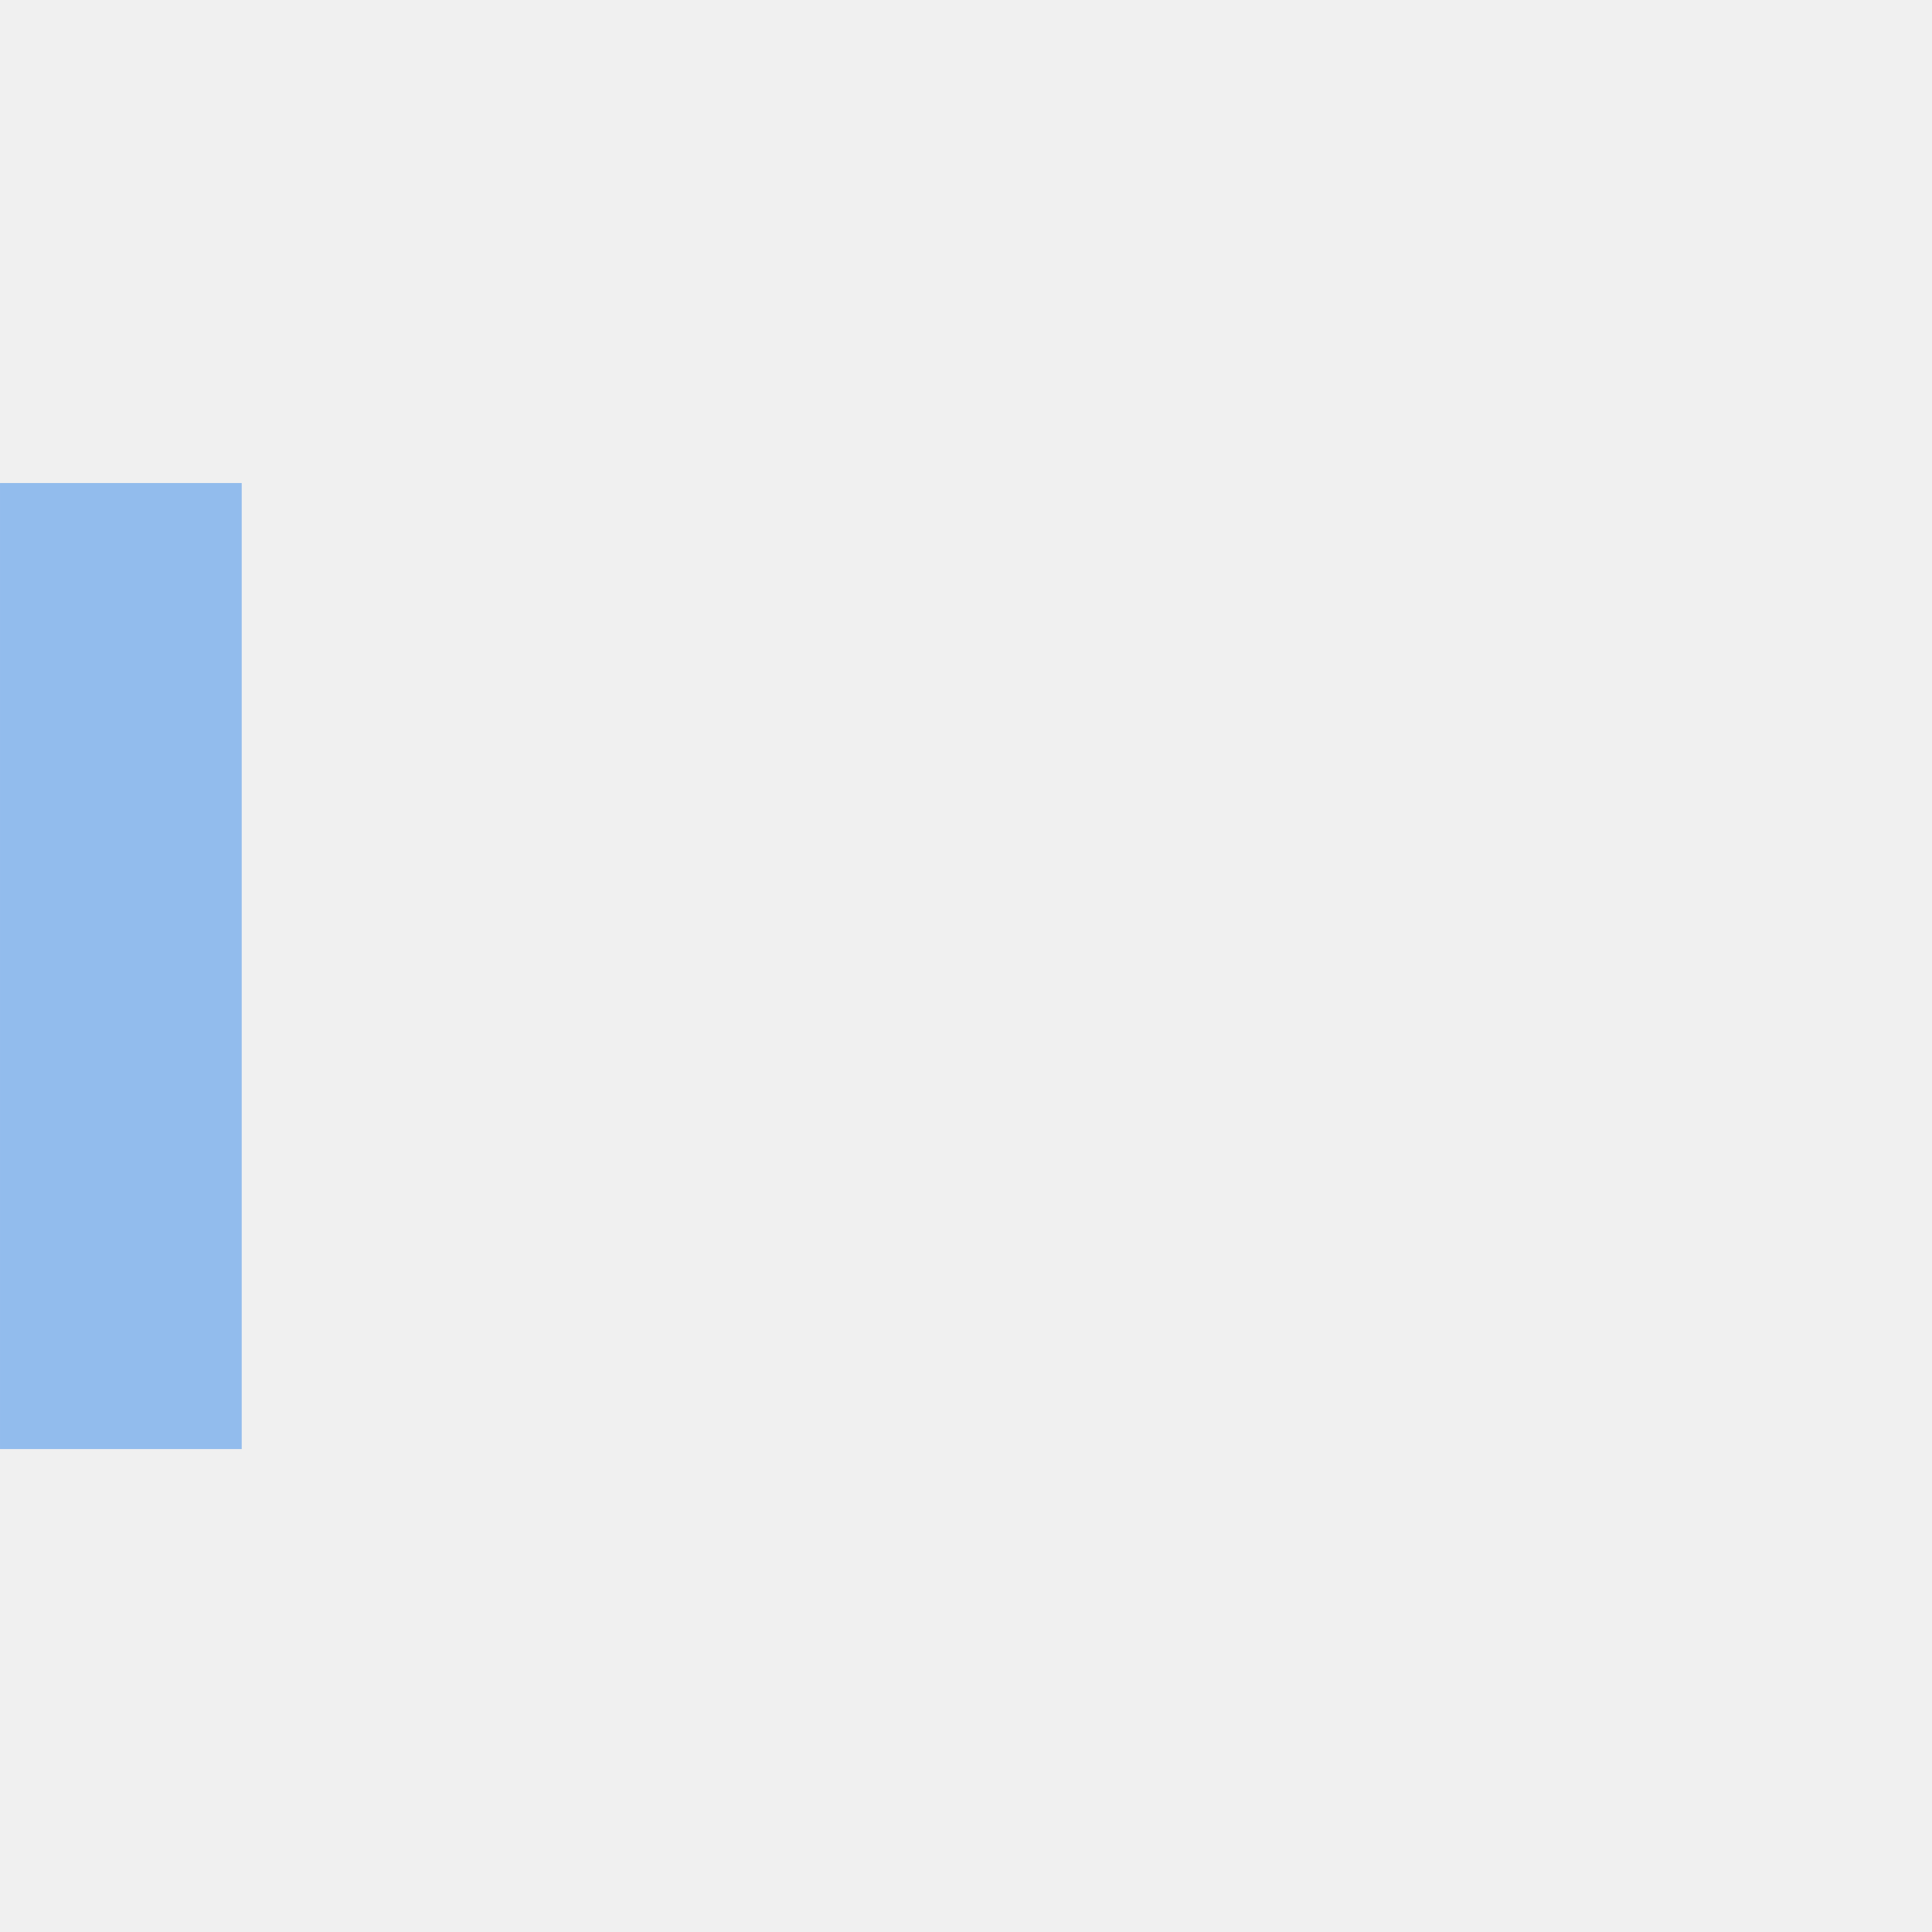
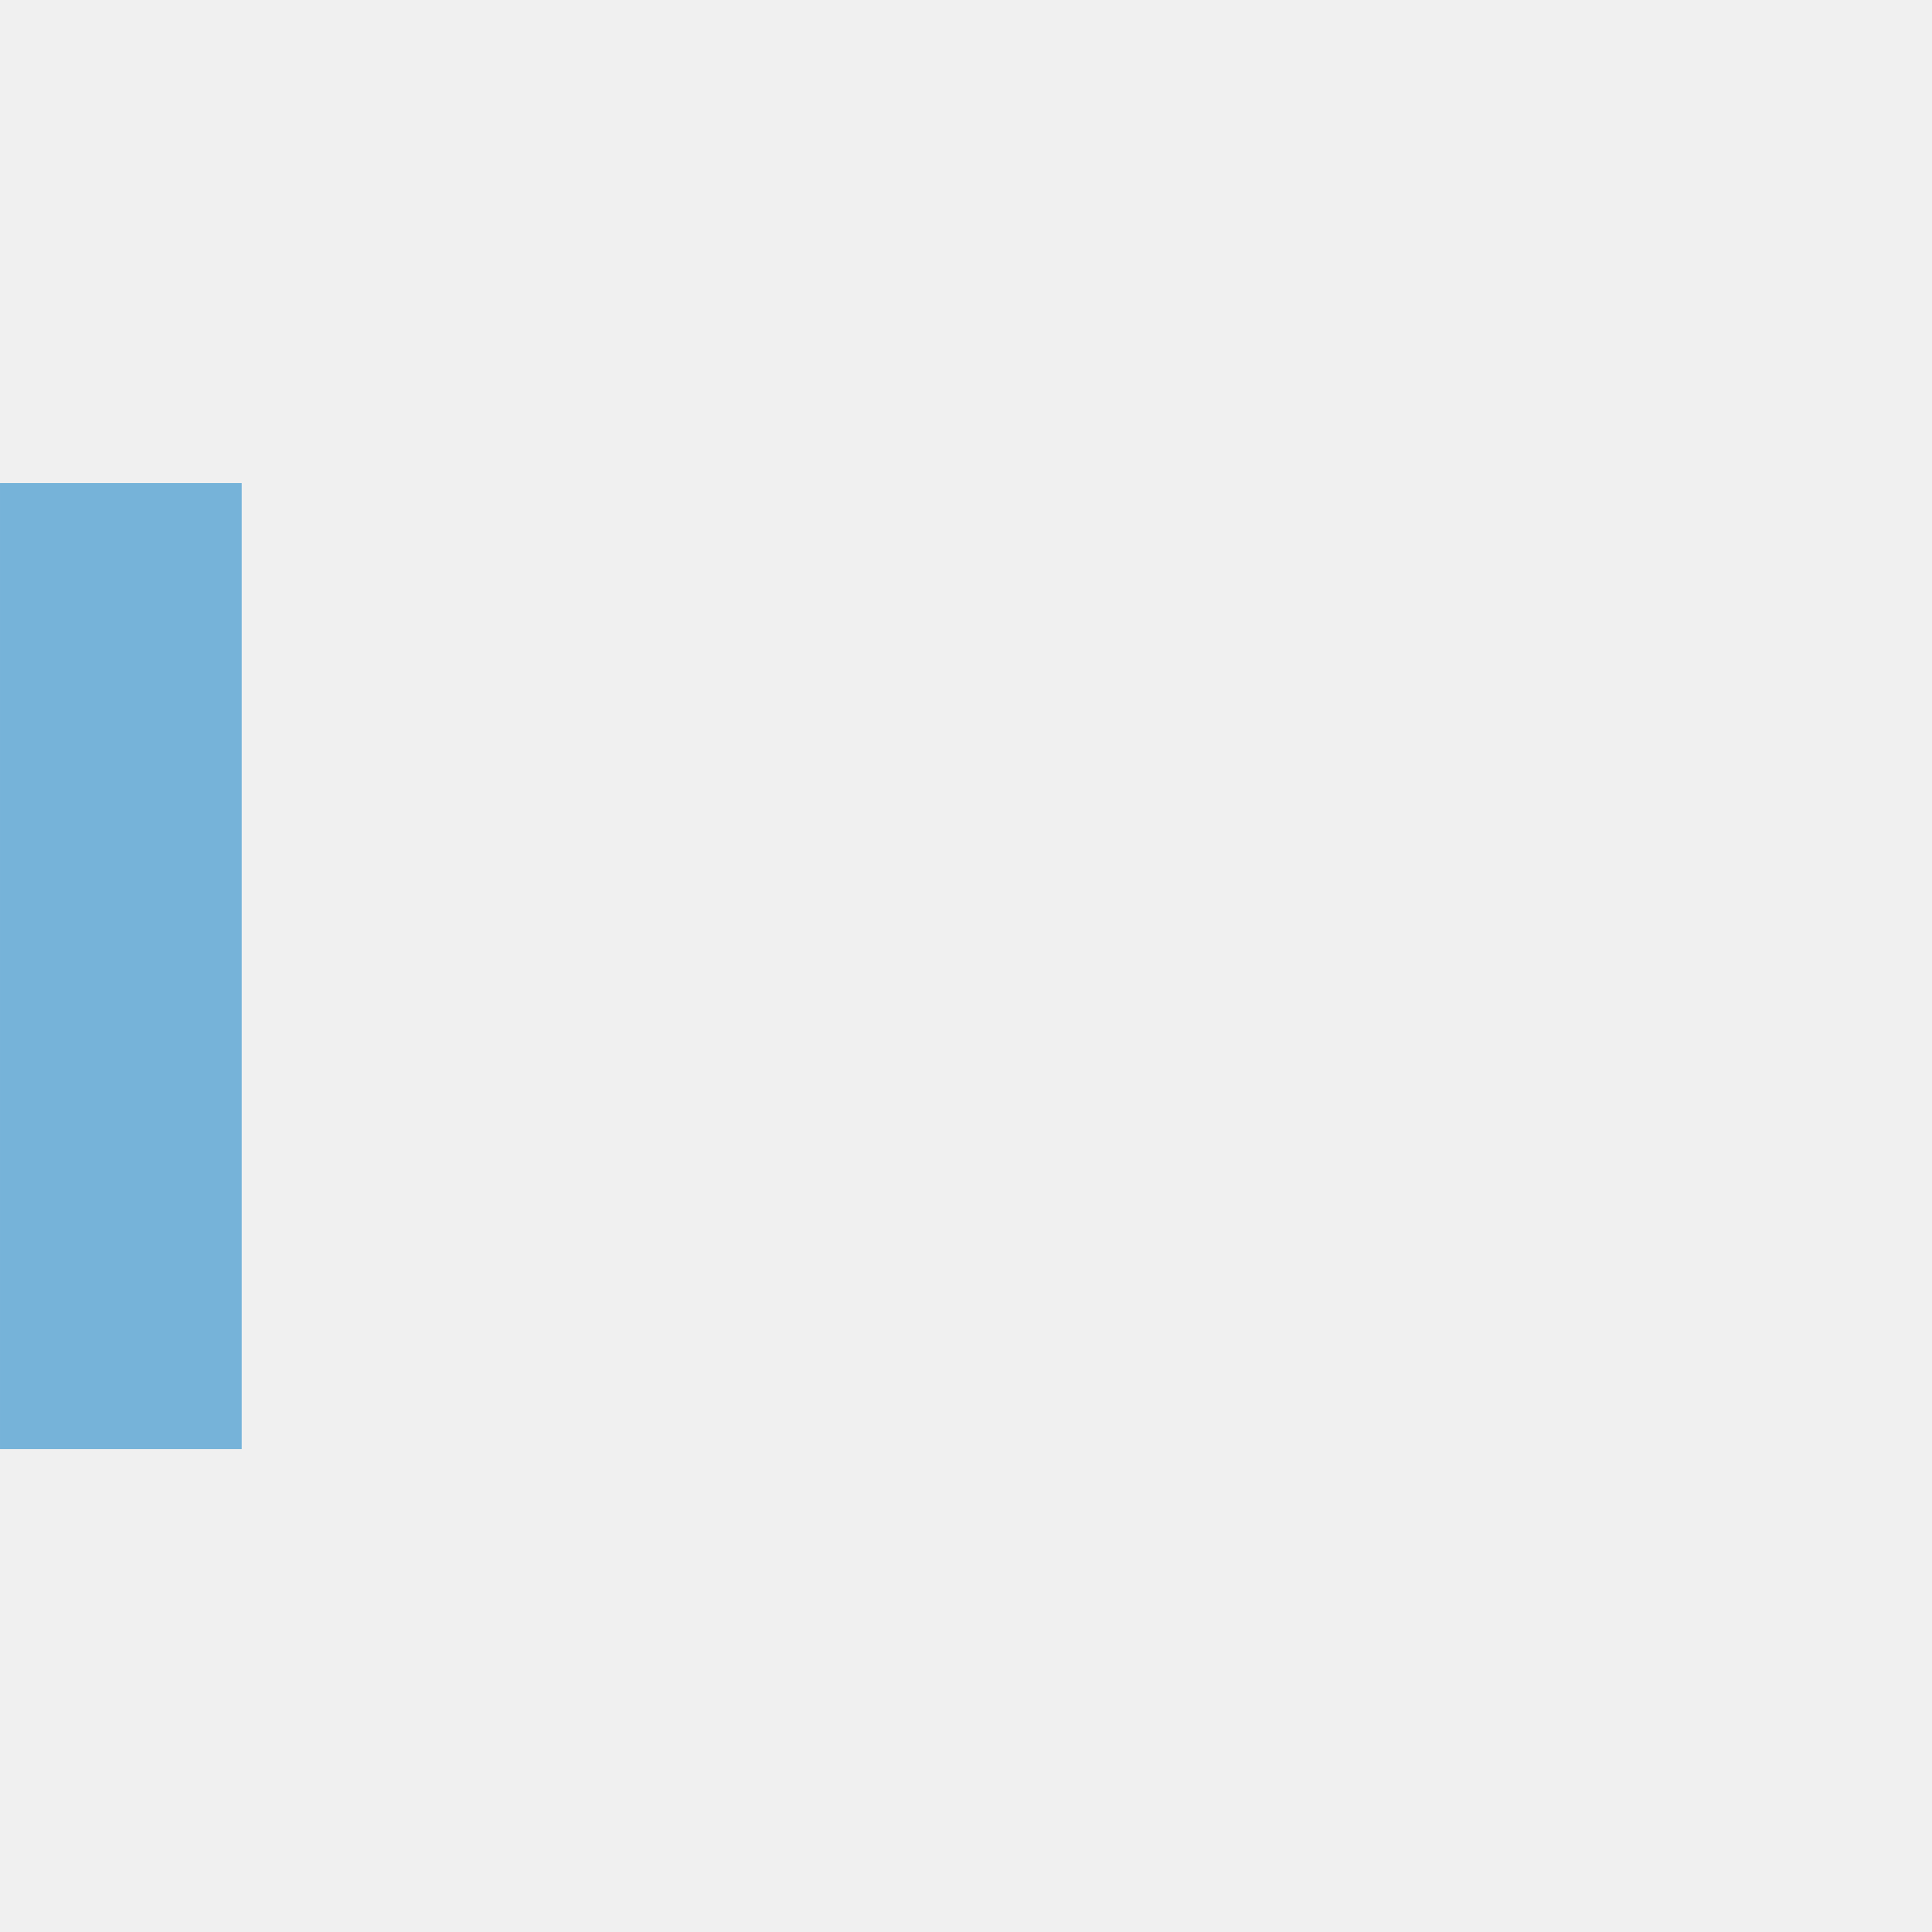
<svg xmlns="http://www.w3.org/2000/svg" xmlns:ns2="http://www.openswatchbook.org/uri/2009/osb" xmlns:xlink="http://www.w3.org/1999/xlink" width="16" height="16" id="svg7355" version="1.1">
  <defs id="defs7357">
    <radialGradient xlink:href="#linearGradient36429" id="radialGradient7461" gradientUnits="userSpaceOnUse" gradientTransform="matrix(1.011539,0,0,0.5758211,-0.3926219,71.83807)" cx="47.429" cy="167.168" fx="47.429" fy="167.168" r="37" />
    <linearGradient id="linearGradient36429">
-       <stop id="stop36431" offset="0" style="stop-color:#ffffff;stop-opacity:1;" />
-       <stop id="stop36433" offset="1" style="stop-color:#ffffff;stop-opacity:0;" />
+       <stop id="stop36431" offset="0" style="stop-color:#fdf6e3;stop-opacity:1;" />
+       <stop id="stop36433" offset="1" style="stop-color:#fdf6e3;stop-opacity:0;" />
    </linearGradient>
    <radialGradient xlink:href="#linearGradient36471" id="radialGradient7463" gradientUnits="userSpaceOnUse" gradientTransform="matrix(1.189155,0,0,0.5551325,-9.281289,36.12653)" cx="49.067" cy="242.504" fx="49.067" fy="242.504" r="37.007" />
    <linearGradient id="linearGradient36471">
-       <stop id="stop36473" offset="0" style="stop-color:#ffffff;stop-opacity:1;" />
-       <stop id="stop36475" offset="1" style="stop-color:#ffffff;stop-opacity:0;" />
+       <stop id="stop36473" offset="0" style="stop-color:#fdf6e3;stop-opacity:1;" />
+       <stop id="stop36475" offset="1" style="stop-color:#fdf6e3;stop-opacity:0;" />
    </linearGradient>
    <radialGradient r="37.007" fy="242.504" fx="49.067" cy="242.504" cx="49.067" gradientTransform="matrix(1.189155,0,0,0.1525213,-9.281289,132.5277)" gradientUnits="userSpaceOnUse" id="radialGradient7488" xlink:href="#linearGradient36471" />
    <linearGradient gradientTransform="translate(-1.896529e-5,4.9366371e-7)" xlink:href="#selected_bg_color" id="linearGradient4149" x1="167.066" y1="-12.234" x2="167.066" y2="-11" gradientUnits="userSpaceOnUse" />
    <linearGradient id="selected_bg_color" ns2:paint="solid">
-       <stop style="stop-color:#5294e2;stop-opacity:1;" offset="0" id="stop4147" />
+       <stop style="stop-color:#268bd2;stop-opacity:1;" offset="0" id="stop4147" />
    </linearGradient>
  </defs>
  <g id="layer1" transform="matrix(1.621328,0,0,1.621328,-431.6347,-376.5527)">
    <g style="display:inline" id="g30864" transform="translate(255.223,70.11809)">
      <rect style="display:inline;opacity:1;fill:url(#linearGradient4149);fill-opacity:1;stroke:none" id="rect4147-3" width="4.934" height="1.234" x="164.599" y="-12.234" rx="0" transform="matrix(0,1,-1,0,0,0)" />
-       <rect style="display:inline;opacity:1;fill:#ffffff;fill-opacity:0.373;stroke:none" id="rect4147-9" width="4.934" height="1.234" x="164.599" y="-12.234" rx="0" transform="matrix(0,1,-1,0,0,0)" />
+       <rect style="display:inline;opacity:1;fill:#fdf6e3;fill-opacity:0.373;stroke:none" id="rect4147-9" width="4.934" height="1.234" x="164.599" y="-12.234" rx="0" transform="matrix(0,1,-1,0,0,0)" />
    </g>
  </g>
</svg>
